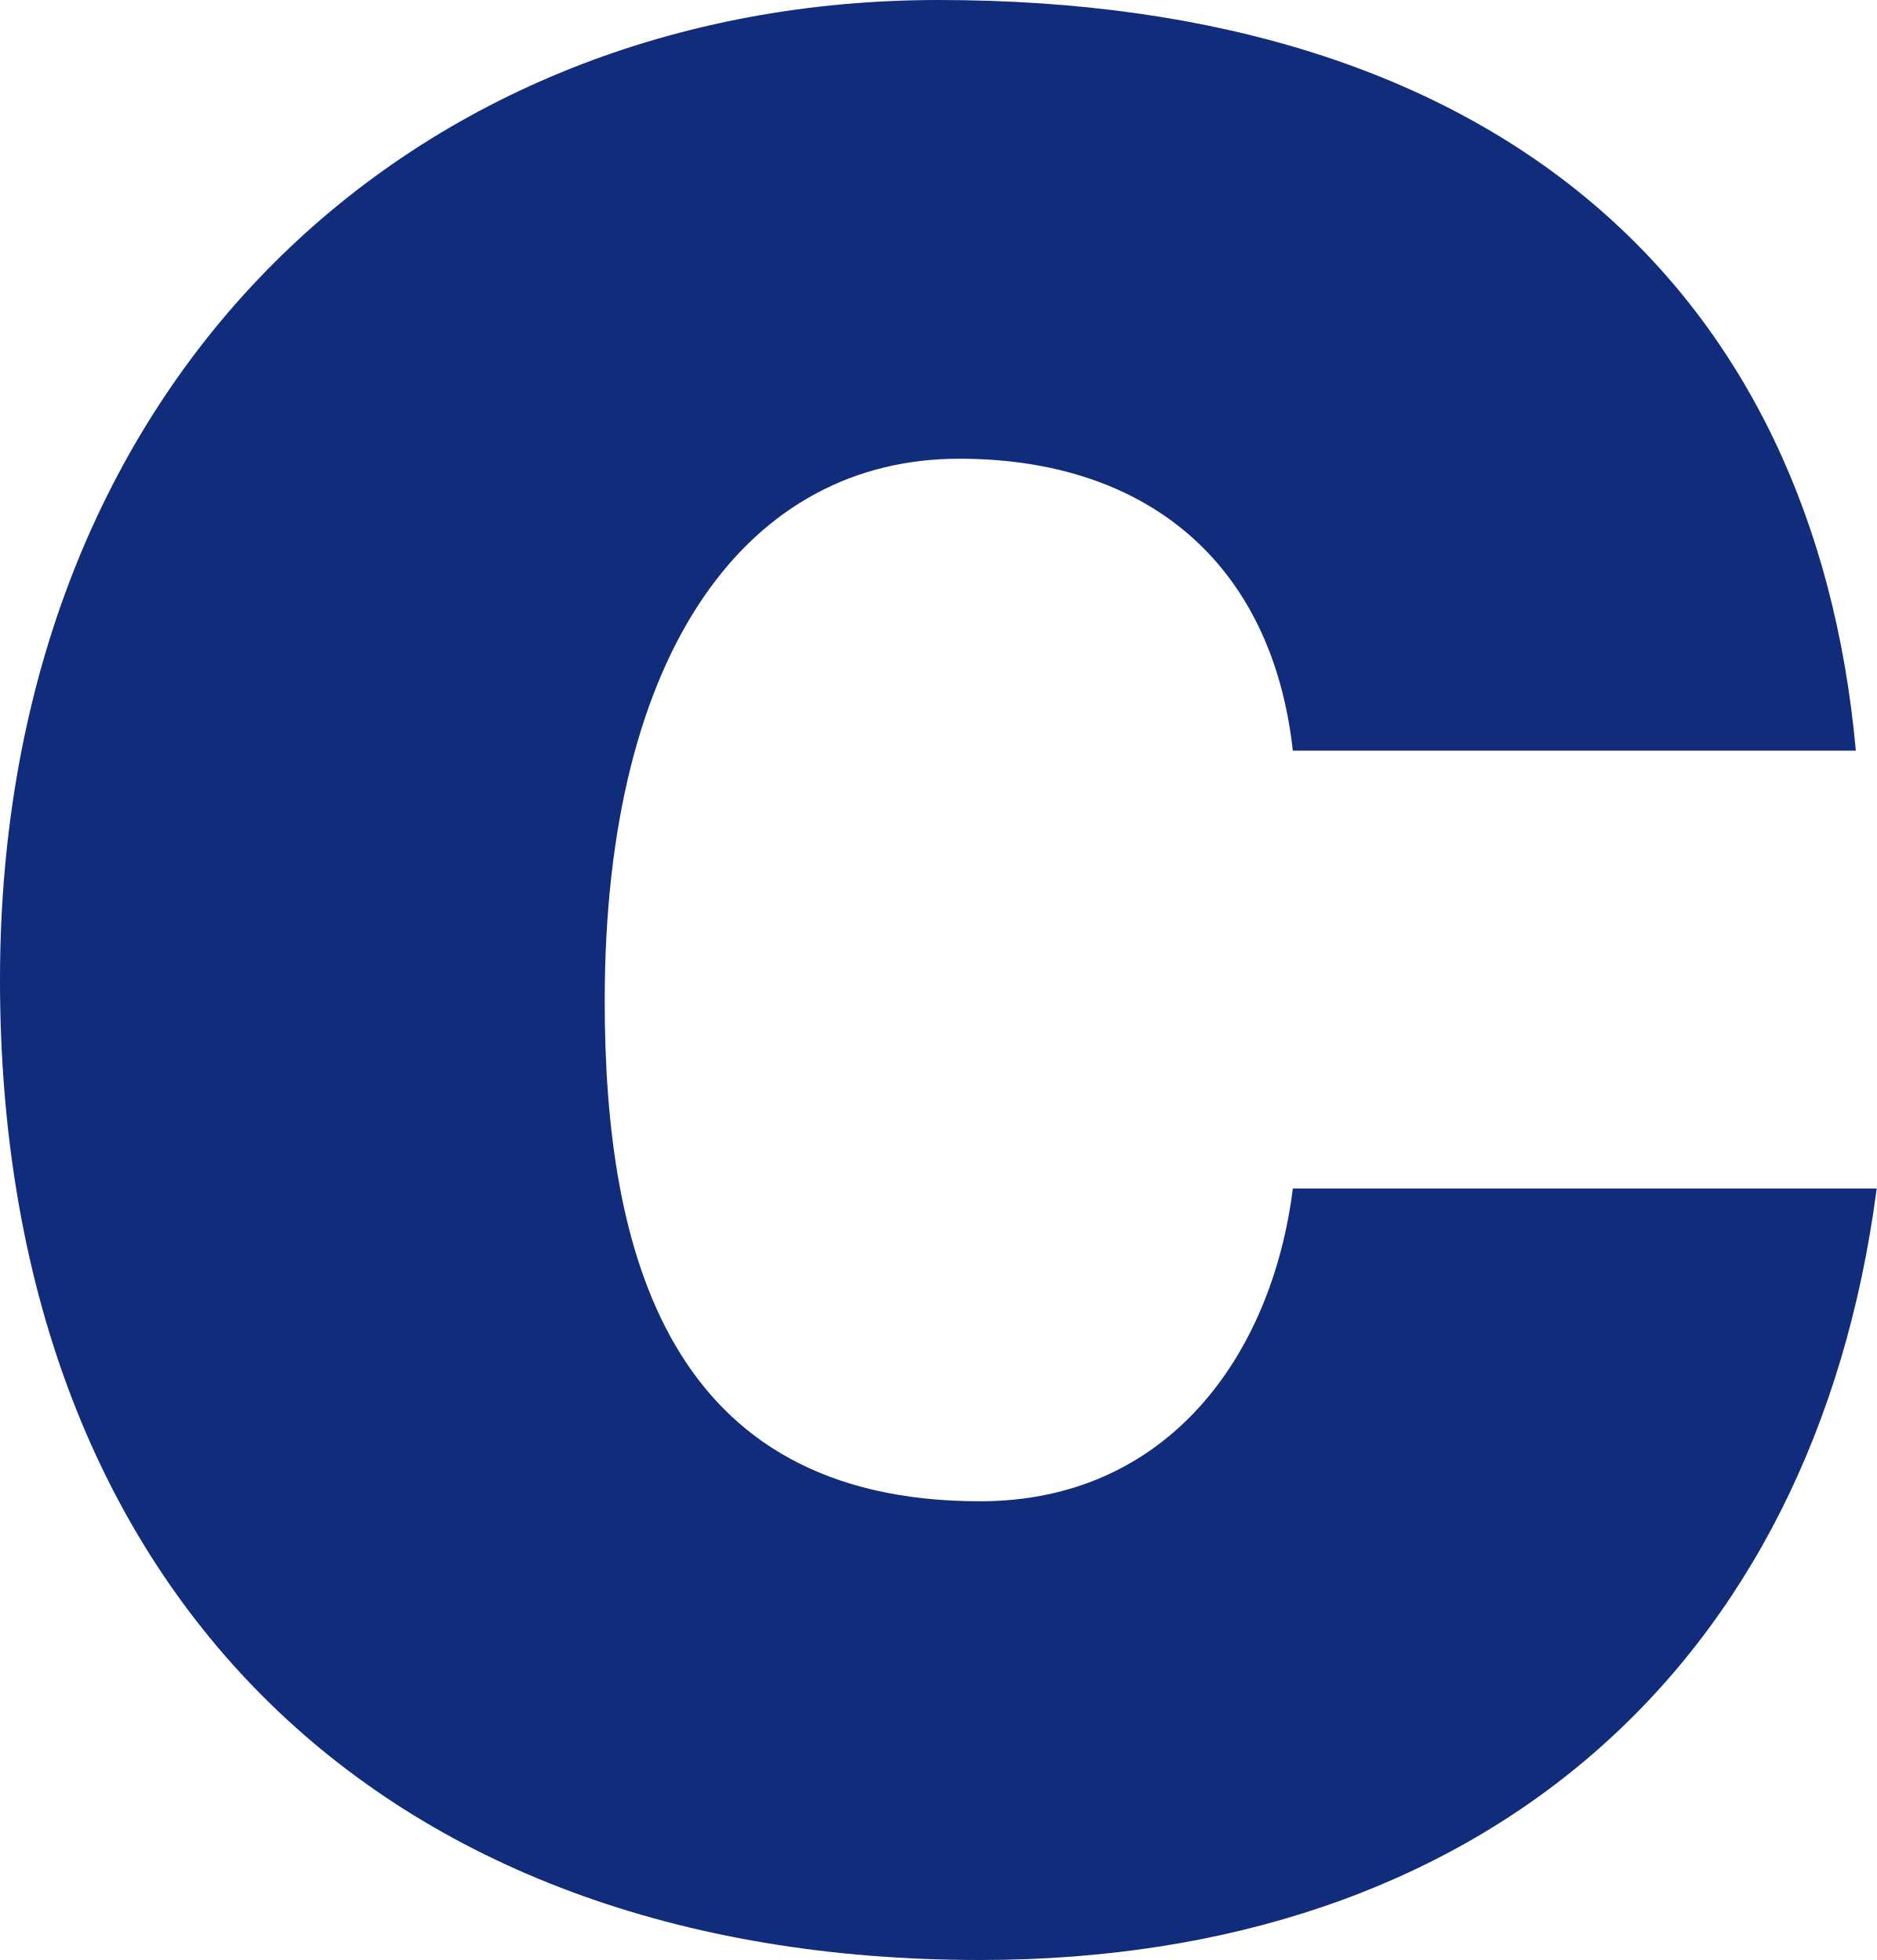
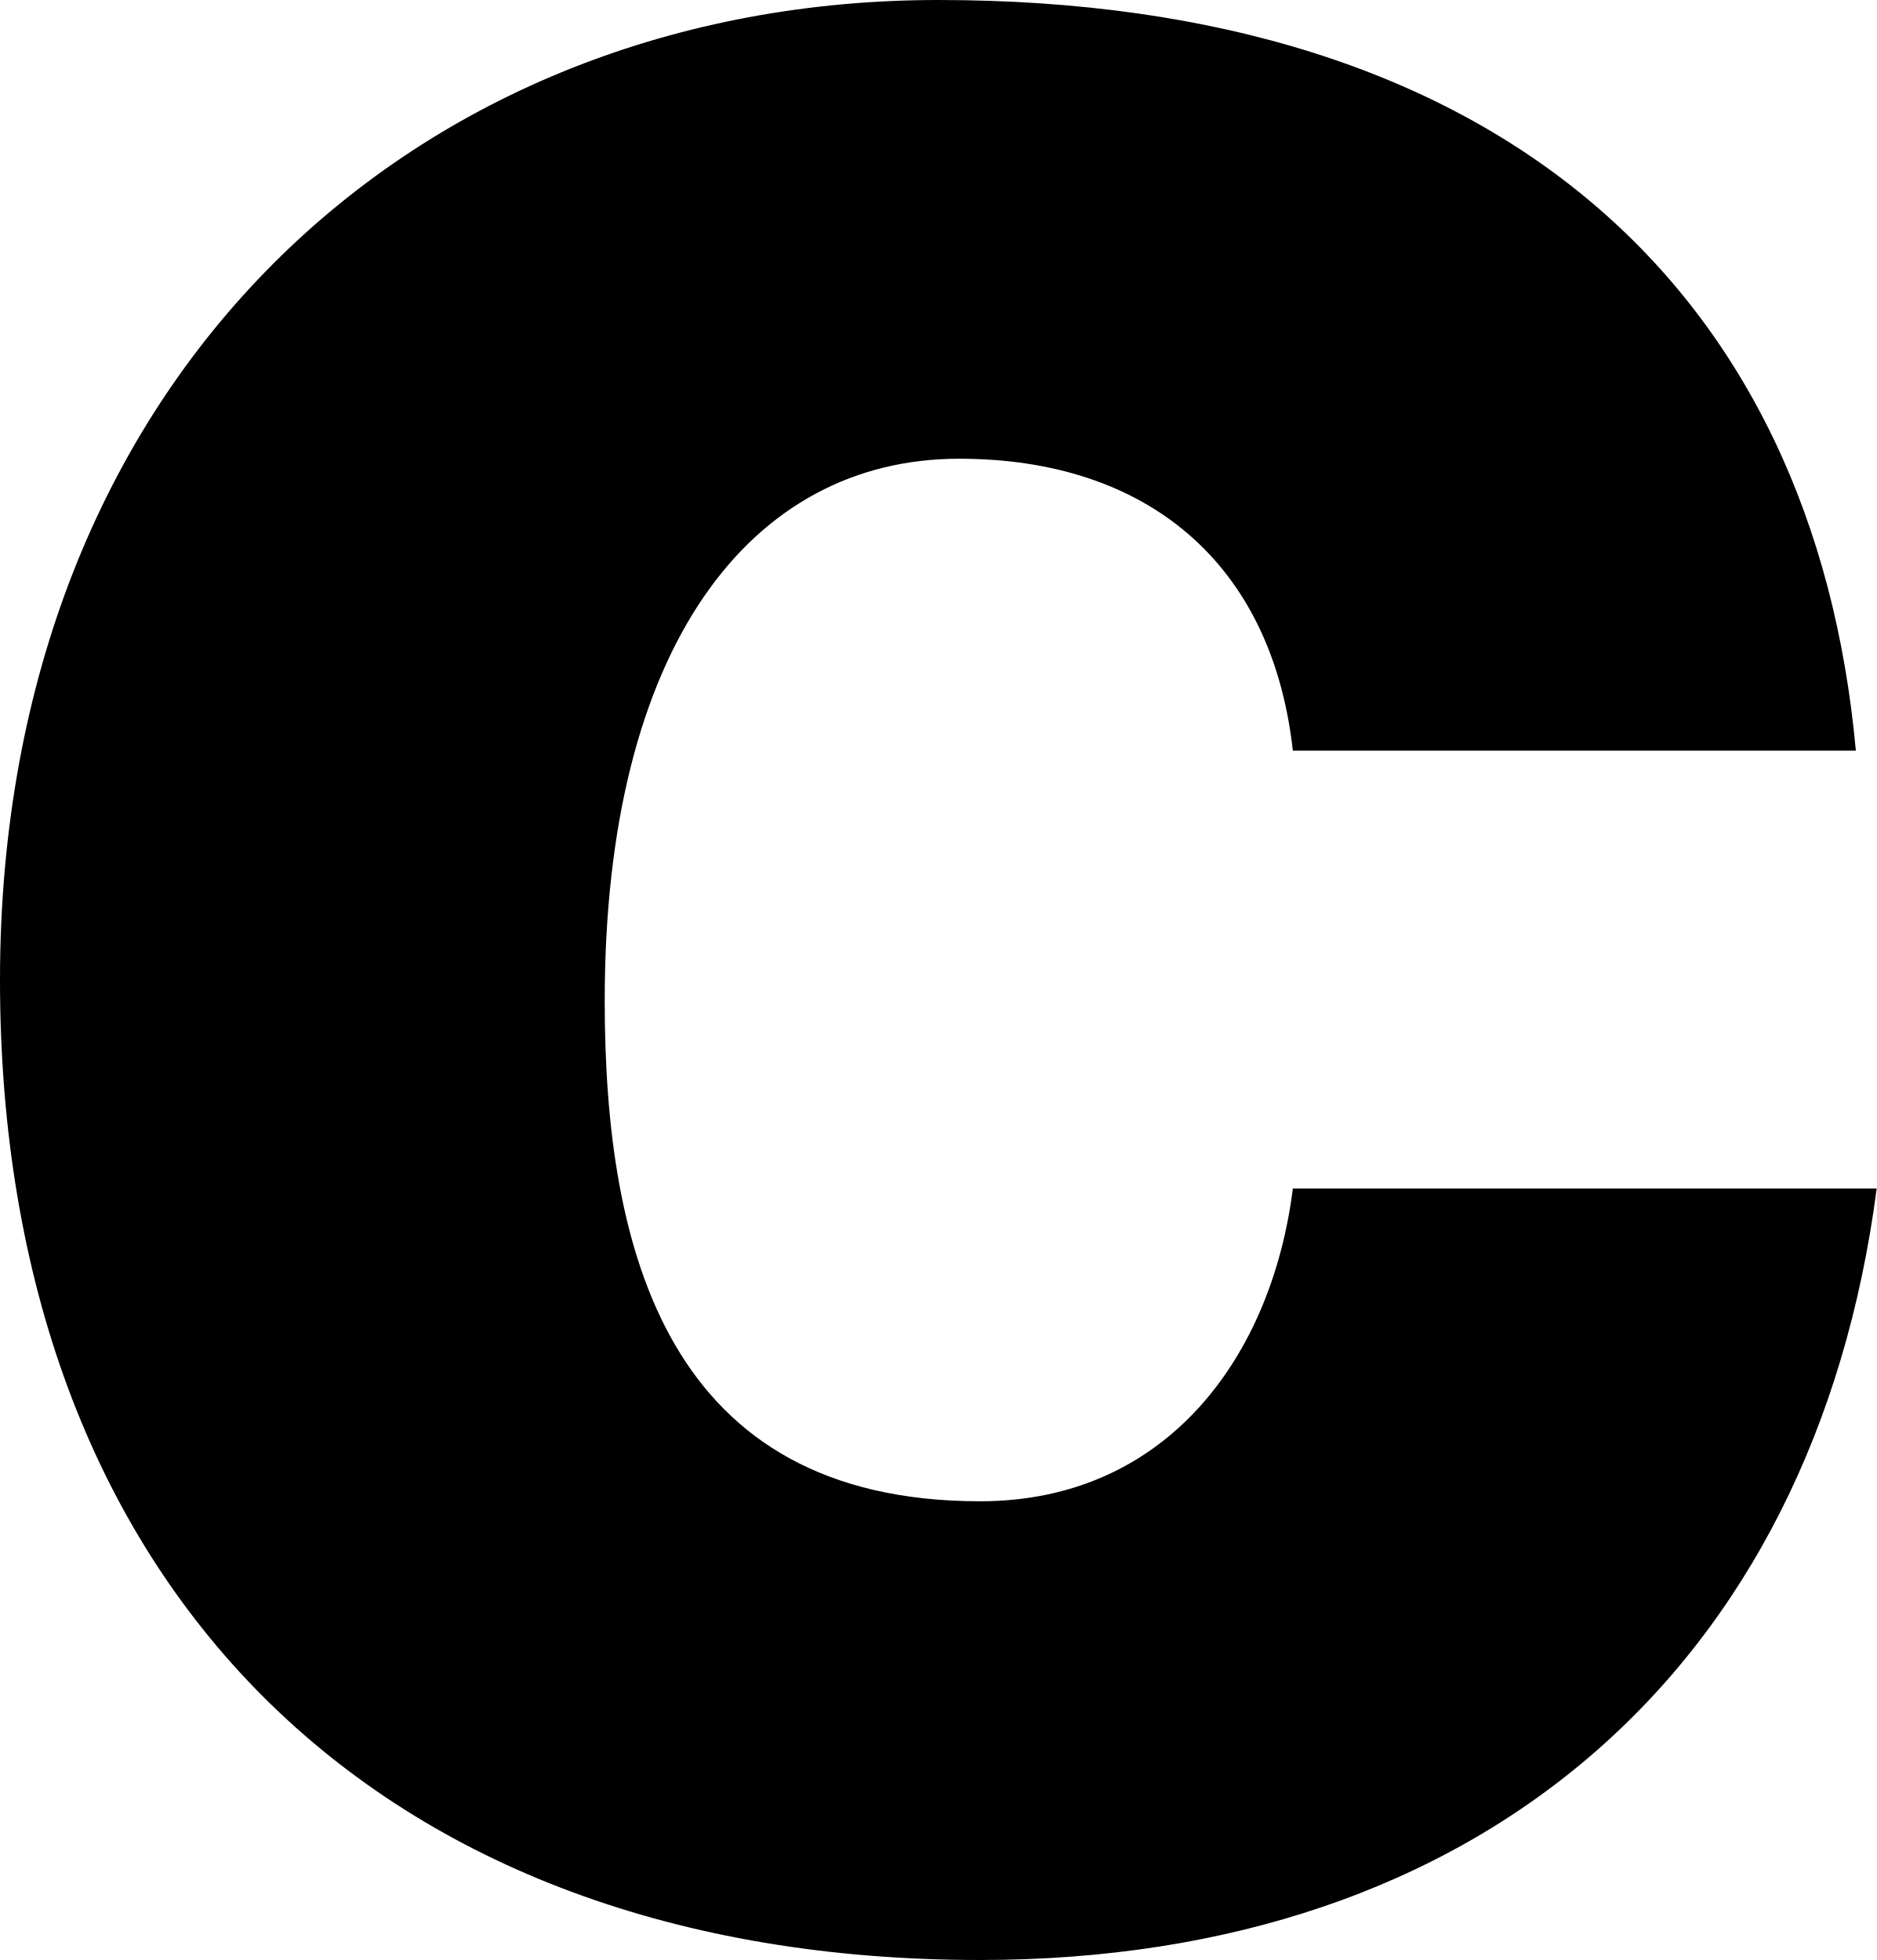
<svg xmlns="http://www.w3.org/2000/svg" viewBox="0 0 90 94">
-   <path fill="#112c7b" d="M204 132c-2-22-17-36-44-36-25 0-45 18-45 47s18 47 47 47c24 0 40-14 43-37h-28c-1 8-6 15-15 15-15 0-18-12-18-24 0-17 7-26 17-26 9 0 15 5 16 14z" font-family="Helvetica LT Std" font-size="123.5" font-weight="900" style="-inkscape-font-specification:&quot;Helvetica LT Std Heavy&quot;" transform="translate(-115 -96)" />
+   <path fill="currentColor" d="M204 132c-2-22-17-36-44-36-25 0-45 18-45 47s18 47 47 47c24 0 40-14 43-37h-28c-1 8-6 15-15 15-15 0-18-12-18-24 0-17 7-26 17-26 9 0 15 5 16 14z" font-family="Helvetica LT Std" font-size="123.5" font-weight="900" style="-inkscape-font-specification:&quot;Helvetica LT Std Heavy&quot;" transform="translate(-115 -96)" />
</svg>
